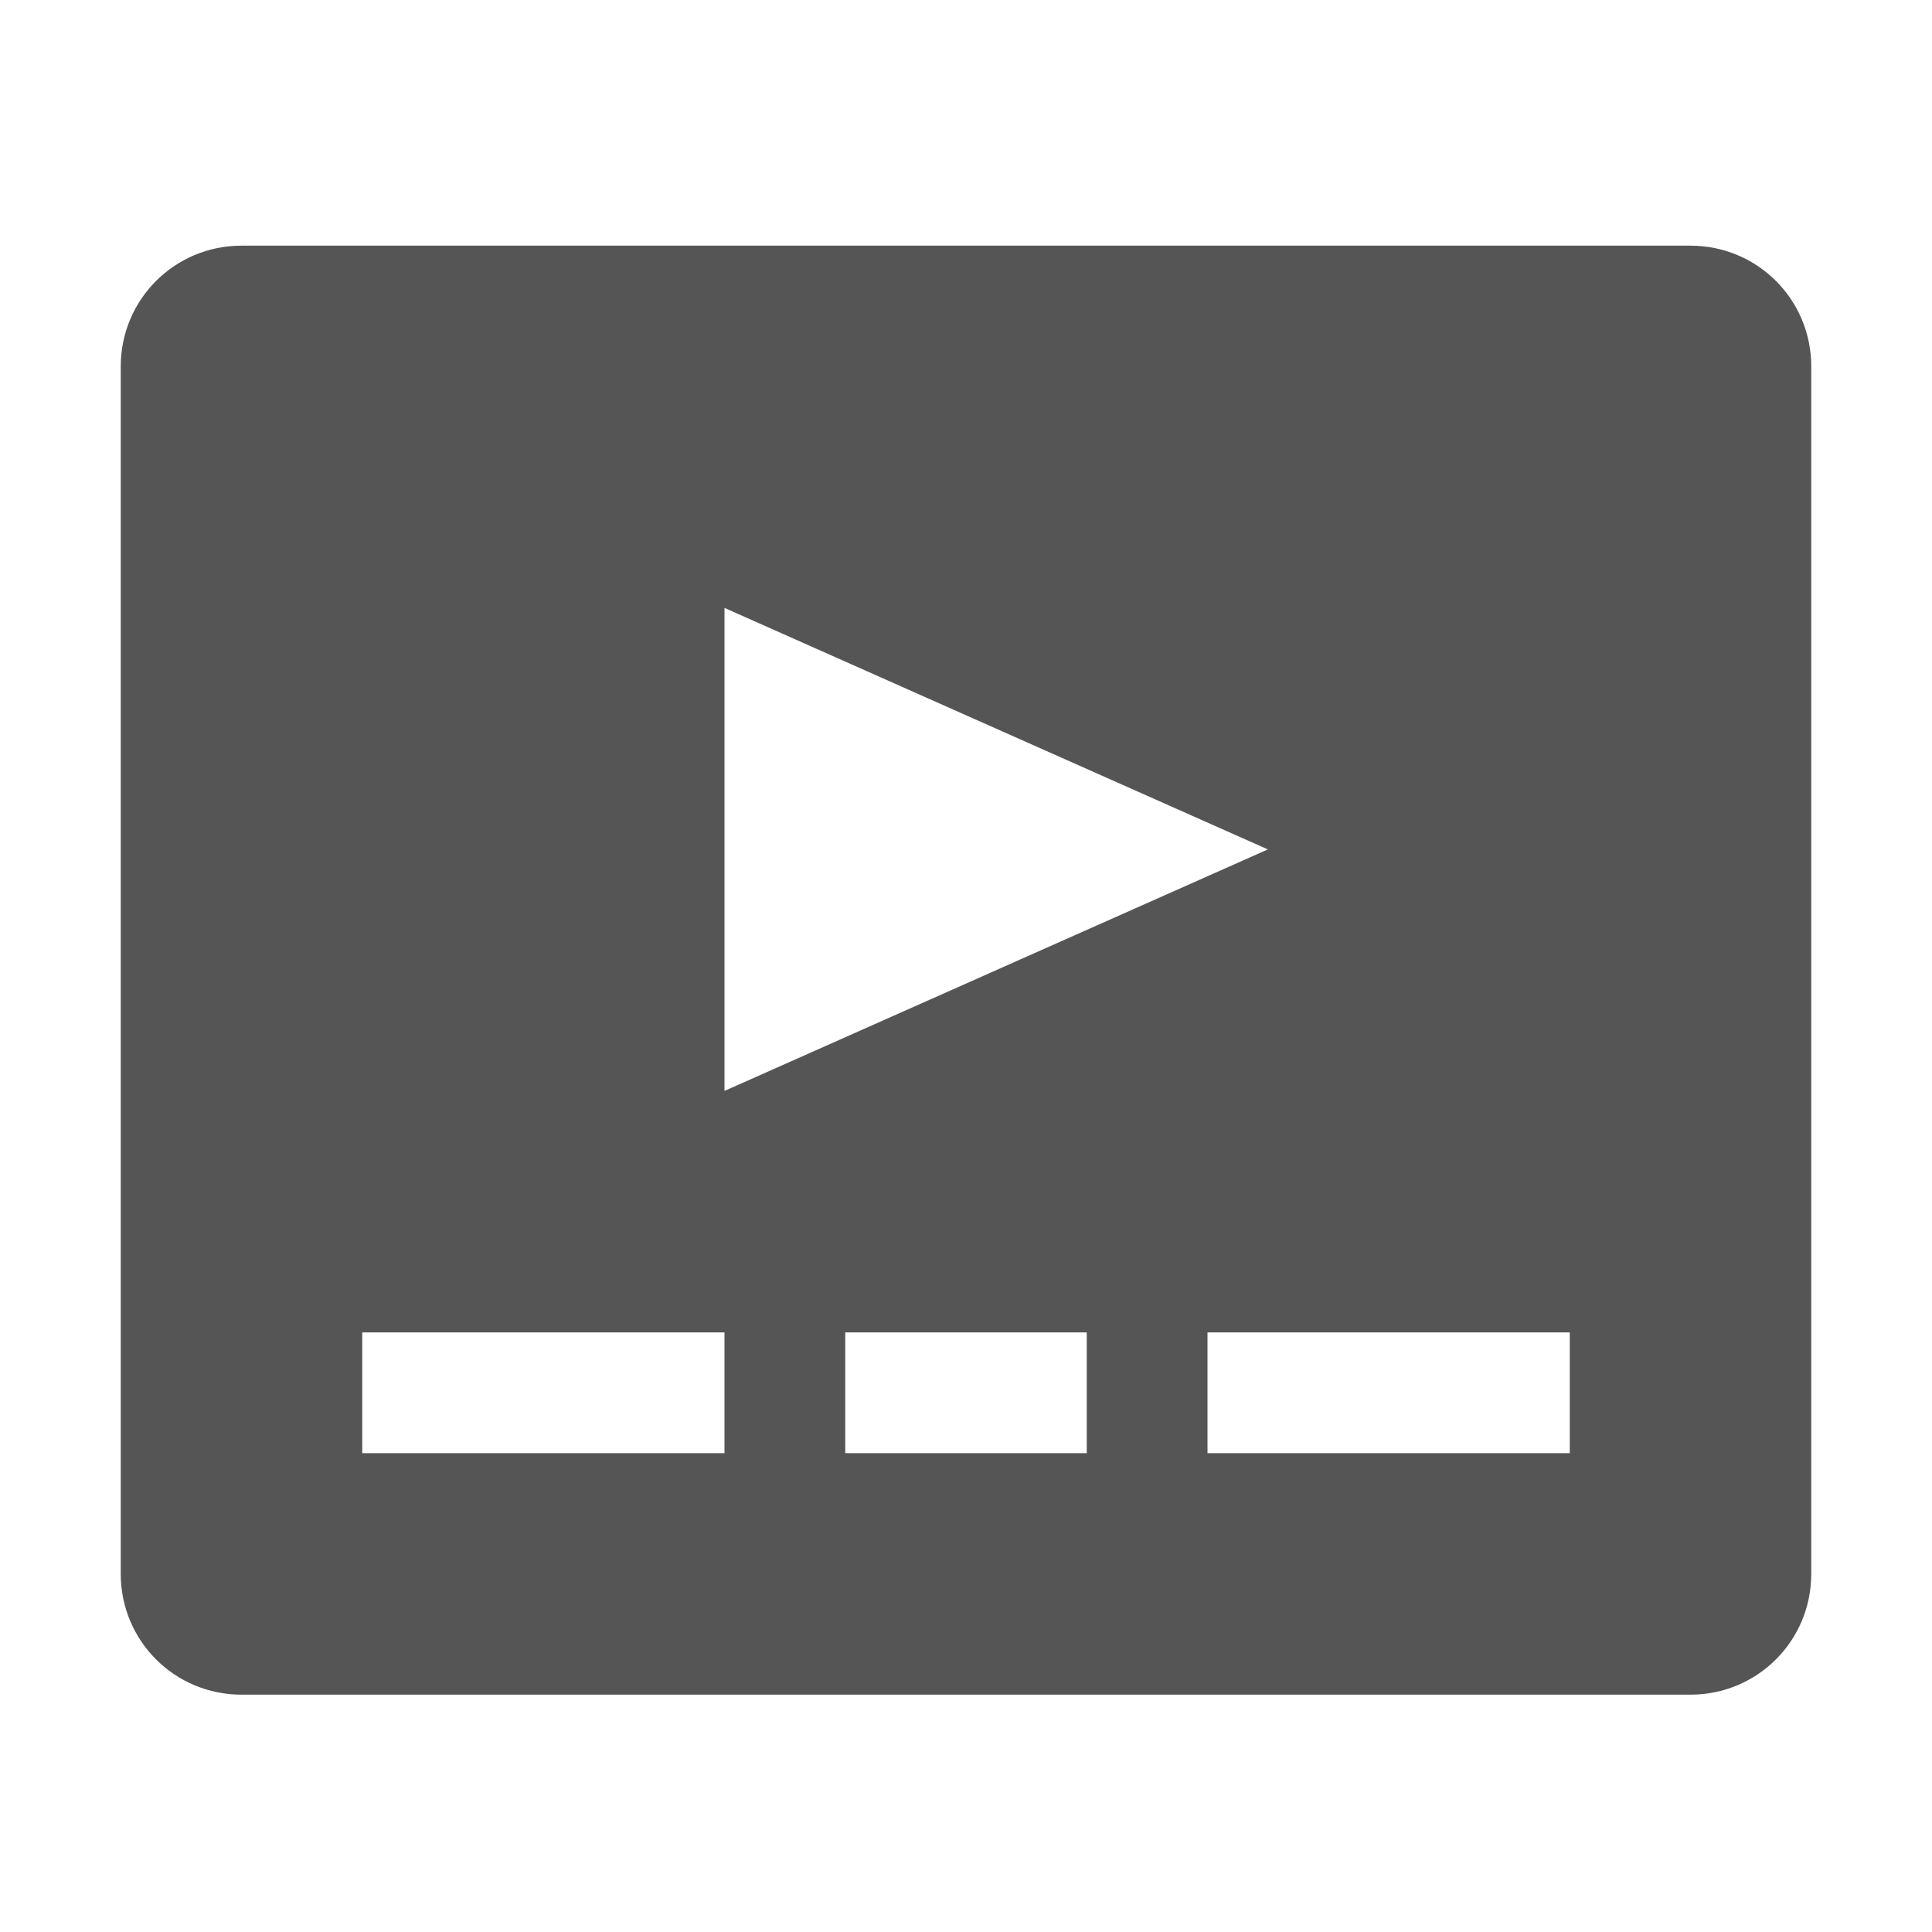
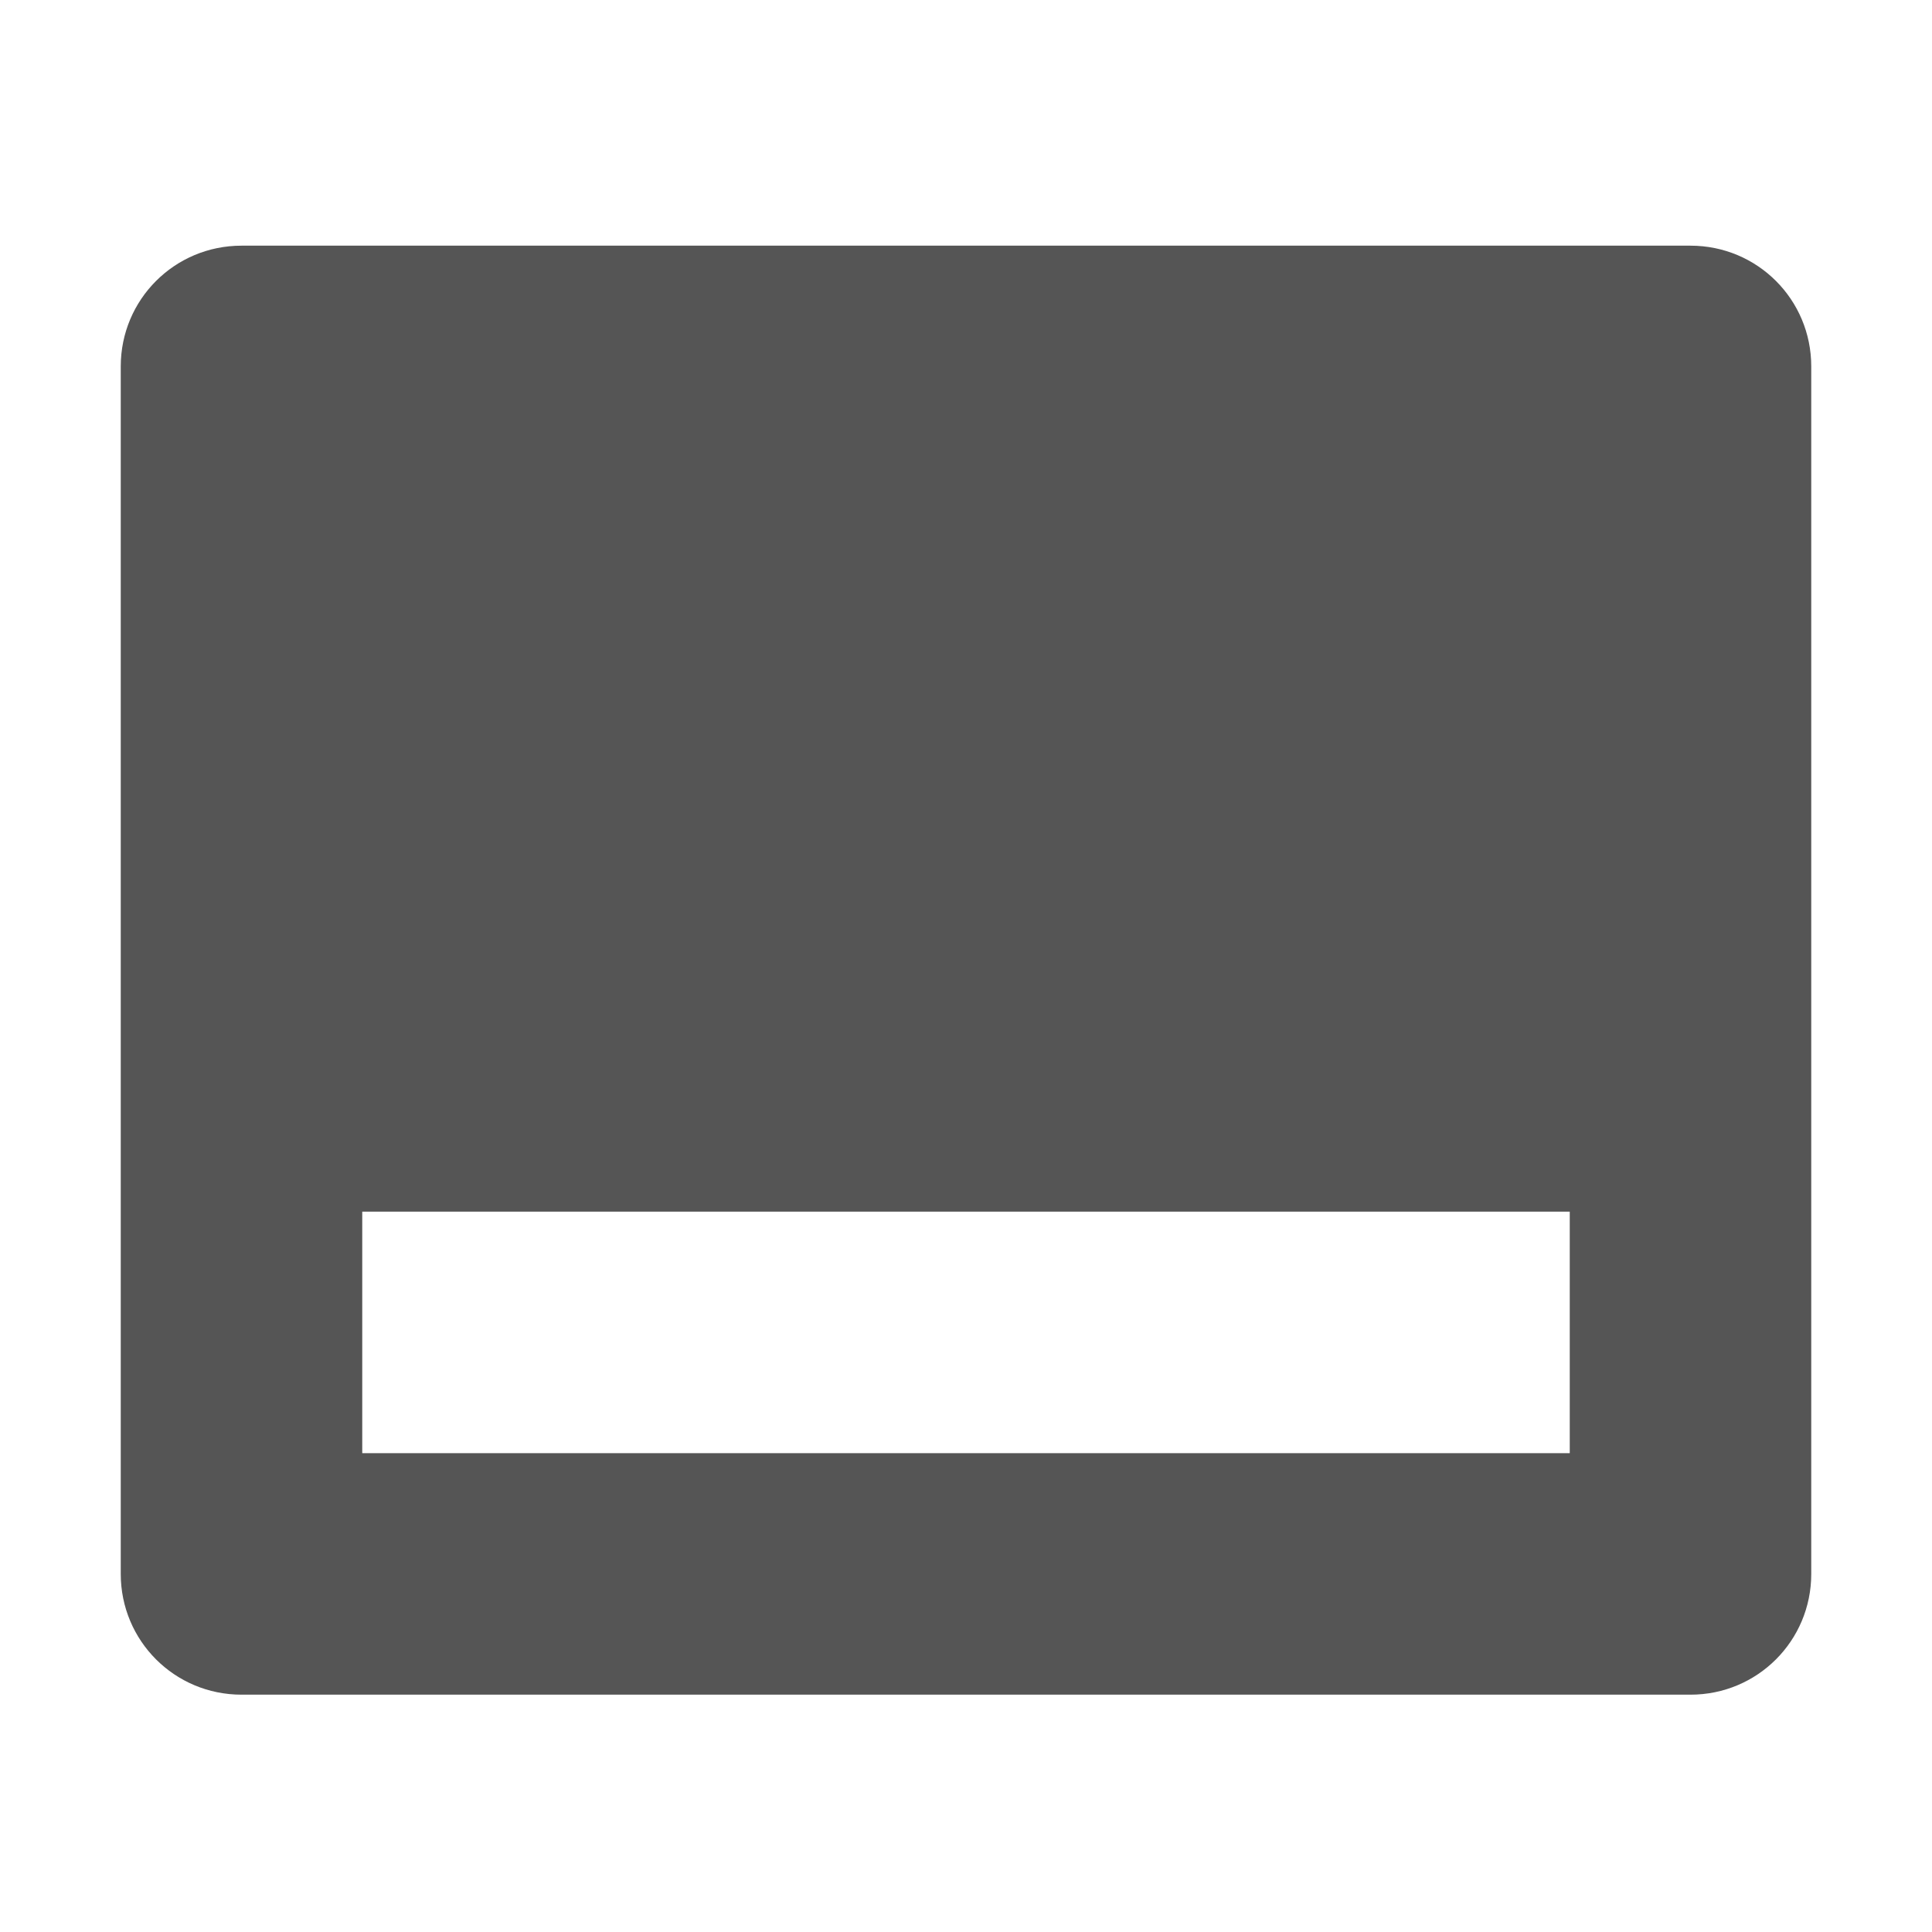
<svg xmlns="http://www.w3.org/2000/svg" xmlns:ns1="http://www.openswatchbook.org/uri/2009/osb" height="16" id="svg7384" style="enable-background:new" version="1.1" width="16">
  <defs id="defs7386">
+     <linearGradient id="linearGradient6882" ns1:paint="solid">
+       <stop id="stop6884" offset="0" style="stop-color:#555555;stop-opacity:1;" />
+     </linearGradient>
    <linearGradient id="linearGradient5606" ns1:paint="solid">
      <stop id="stop5608" offset="0" style="stop-color:#000000;stop-opacity:1;" />
    </linearGradient>
    <filter id="filter7554" style="color-interpolation-filters:sRGB">
      <feBlend id="feBlend7556" in2="BackgroundImage" mode="darken" />
    </filter>
  </defs>
-   <g id="layer9" style="display:inline" transform="translate(-385,-100.9655)" />
-   <g id="layer10" style="display:inline;filter:url(#filter7554)" transform="translate(-385,-100.9655)" />
-   <g id="layer1" style="display:inline" transform="translate(-143.9998,-717.9655)" />
-   <g id="layer14" style="display:inline" transform="translate(-385,-100.9655)" />
-   <g id="layer15" style="display:inline" transform="translate(-385,-100.9655)" />
-   <g id="g71291" style="display:inline" transform="translate(-385,-100.9655)" />
-   <g id="layer2" style="display:inline" transform="translate(-143.9998,-567.9655)" />
-   <g id="layer12" style="display:inline" transform="translate(-385,-100.9655)">
-     <path d="m 387,103 c -0.554,0 -1,0.446 -1,1 l 0,10 c 0,0.554 0.446,1 1,1 l 12,0 c 0.554,0 1,-0.446 1,-1 l 0,-10 c 0,-0.554 -0.446,-1 -1,-1 z m 4,3 4.5,2 -4.5,2 z m -3,6 3,0 0,1 -3,0 z m 4,0 2,0 0,1 -2,0 z m 3,0 3,0 0,1 -3,0 z" id="path8792" style="fill:#555555;fill-opacity:1;stroke:none" />
+   <g id="layer9" style="display:inline" transform="translate(-365,39.03455)" />
+   <g id="layer10" style="display:inline;filter:url(#filter7554)" transform="translate(-365,39.03455)" />
+   <g id="layer1" style="display:inline" transform="translate(-123.9998,-577.9655)" />
+   <g id="layer14" style="display:inline" transform="translate(-365,39.03455)" />
+   <g id="layer15" style="display:inline" transform="translate(-365,39.03455)" />
+   <g id="g71291" style="display:inline" transform="translate(-365,39.03455)" />
+   <g id="layer2" style="display:inline" transform="translate(-123.9998,-427.9654)" />
+   <g id="layer12" style="display:inline" transform="translate(-365,39.03455)">
+     <path d="m 367,-37 c -0.554,0 -1,0.446 -1,1 l 0,10 c 0,0.554 0.446,1 1,1 l 12,0 c 0.554,0 1,-0.446 1,-1 l 0,-10 c 0,-0.554 -0.446,-1 -1,-1 z m 1,8 10,0 0,2 -10,0 z" id="path8792" style="fill:#555555;fill-opacity:1;stroke:none" />
  </g>
</svg>
